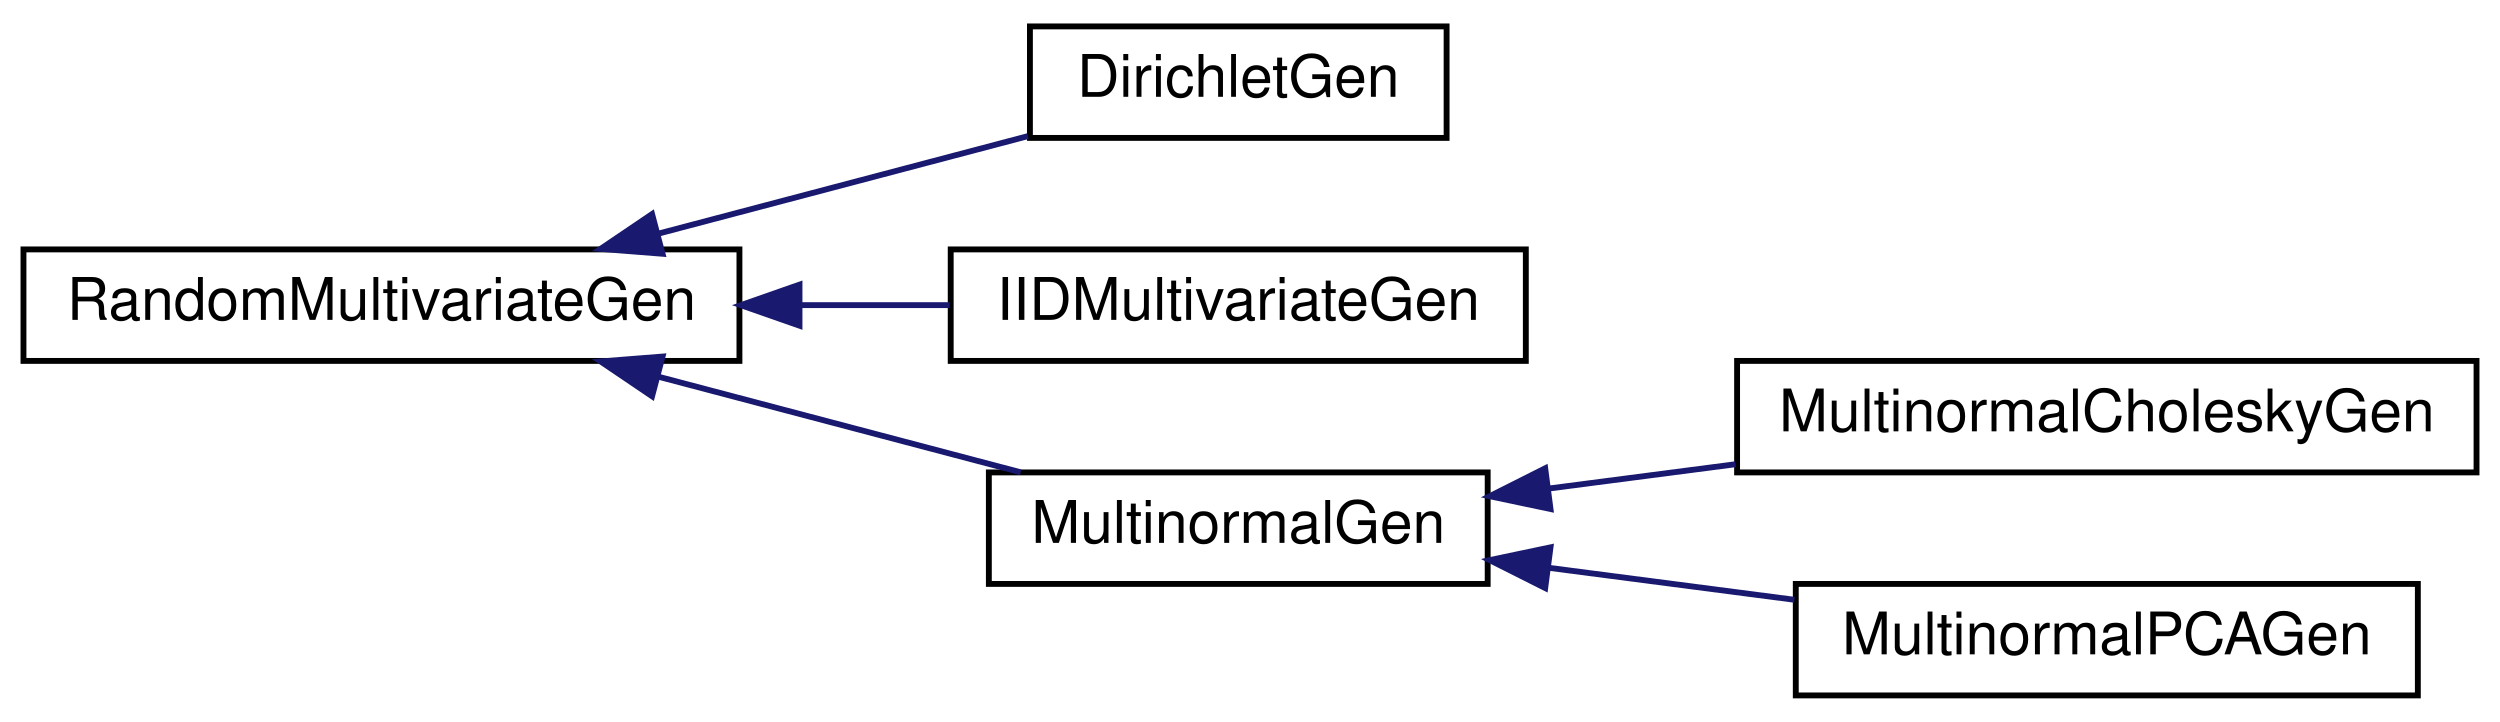
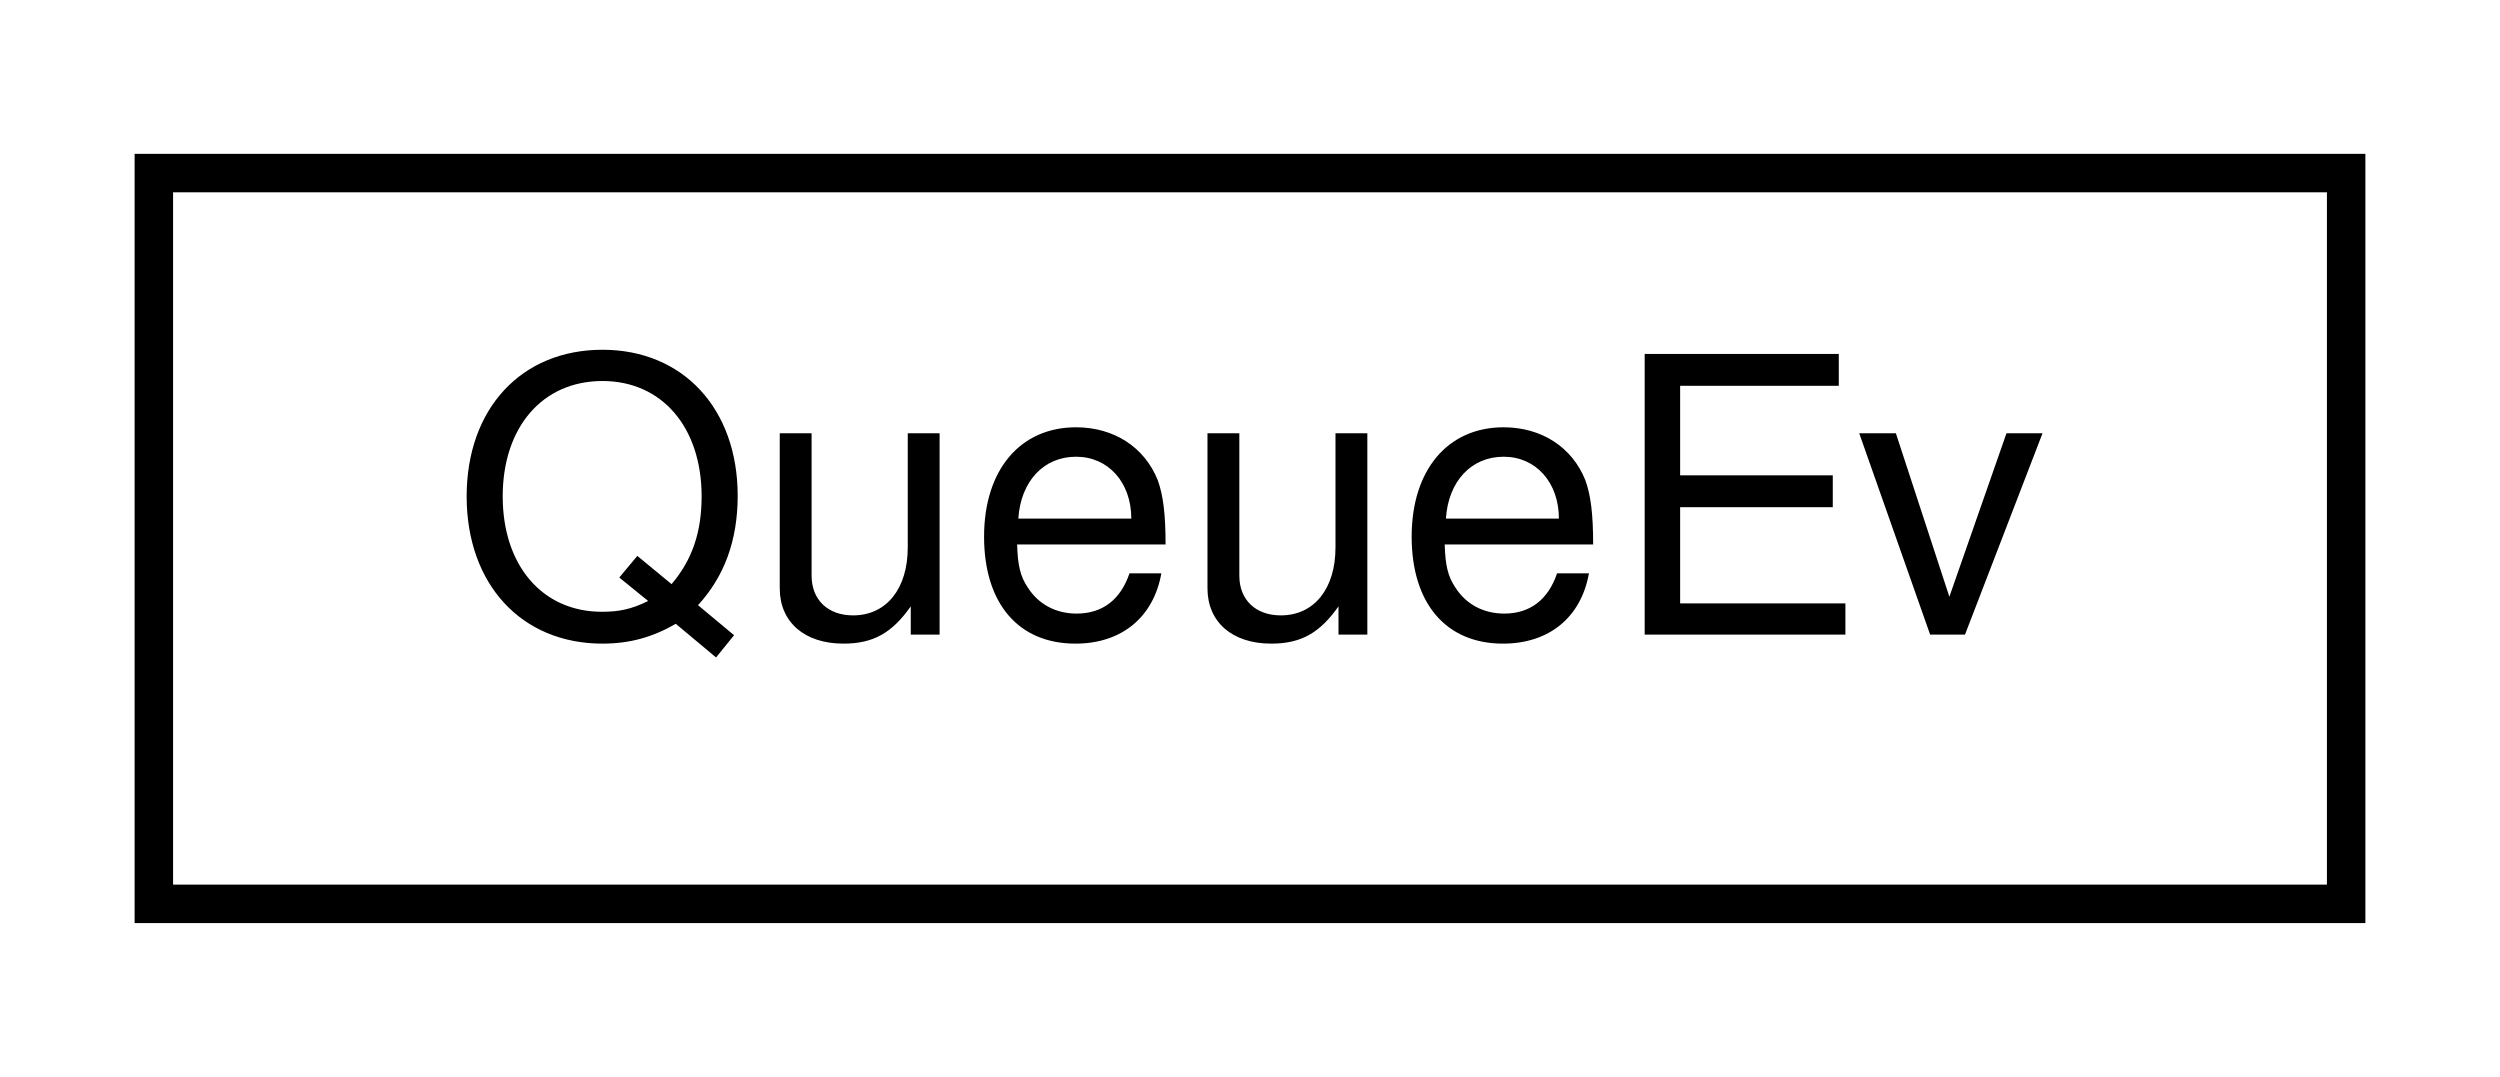
- <svg xmlns="http://www.w3.org/2000/svg" xmlns:xlink="http://www.w3.org/1999/xlink" width="426pt" height="123pt" viewBox="0.00 0.00 426.00 123.00">
-   <g id="graph0" class="graph" transform="scale(1 1) rotate(0) translate(4 119)">
+ <svg xmlns="http://www.w3.org/2000/svg" xmlns:xlink="http://www.w3.org/1999/xlink" width="65pt" height="28pt" viewBox="0.00 0.00 65.00 28.00">
+   <g id="graph0" class="graph" transform="scale(1 1) rotate(0) translate(4 24)">
    <g id="node1" class="node">
      <g id="a_node1">
-         <a xlink:href="classumontreal_1_1ssj_1_1randvarmulti_1_1RandomMultivariateGen.html" target="_top" xlink:title="This class is the multivariate counterpart of umontreal.ssj.randvar.RandomVariateGen. ">
-           <polygon fill="none" stroke="black" points="0,-57.5 0,-76.5 122,-76.5 122,-57.5 0,-57.5" />
-           <text text-anchor="middle" x="61" y="-64.5" font-family="Helvetica,sans-Serif" font-size="10.00">RandomMultivariateGen</text>
+         <a xlink:href="classtutorial_1_1QueueEv.html" target="_top" xlink:title="QueueEv">
+           <polygon fill="none" stroke="black" points="0,-0.5 0,-19.5 57,-19.5 57,-0.5 0,-0.5" />
+           <text text-anchor="middle" x="28.5" y="-7.5" font-family="Helvetica,sans-Serif" font-size="10.00">QueueEv</text>
        </a>
      </g>
    </g>
-     <g id="node2" class="node">
-       <g id="a_node2">
-         <a xlink:href="classumontreal_1_1ssj_1_1randvarmulti_1_1DirichletGen.html" target="_top" xlink:title="Extends RandomMultivariateGen for a Dirichlet   distribution. ">
-           <polygon fill="none" stroke="black" points="171.5,-95.5 171.5,-114.5 242.5,-114.5 242.5,-95.5 171.5,-95.5" />
-           <text text-anchor="middle" x="207" y="-102.5" font-family="Helvetica,sans-Serif" font-size="10.00">DirichletGen</text>
-         </a>
-       </g>
-     </g>
-     <g id="edge1" class="edge">
-       <path fill="none" stroke="midnightblue" d="M108.086,-79.162C128.542,-84.56 152.218,-90.808 171.165,-95.807" />
-       <polygon fill="midnightblue" stroke="midnightblue" points="108.899,-75.757 98.337,-76.589 107.113,-82.525 108.899,-75.757" />
-     </g>
-     <g id="node3" class="node">
-       <g id="a_node3">
-         <a xlink:href="classumontreal_1_1ssj_1_1randvarmulti_1_1IIDMultivariateGen.html" target="_top" xlink:title="Extends RandomMultivariateGen for a vector of independent identically distributed (i...">
-           <polygon fill="none" stroke="black" points="158,-57.5 158,-76.5 256,-76.5 256,-57.5 158,-57.5" />
-           <text text-anchor="middle" x="207" y="-64.5" font-family="Helvetica,sans-Serif" font-size="10.00">IIDMultivariateGen</text>
-         </a>
-       </g>
-     </g>
-     <g id="edge2" class="edge">
-       <path fill="none" stroke="midnightblue" d="M132.323,-67C140.955,-67 149.619,-67 157.819,-67" />
-       <polygon fill="midnightblue" stroke="midnightblue" points="132.235,-63.5 122.235,-67 132.235,-70.5 132.235,-63.5" />
-     </g>
-     <g id="node4" class="node">
-       <g id="a_node4">
-         <a xlink:href="classumontreal_1_1ssj_1_1randvarmulti_1_1MultinormalGen.html" target="_top" xlink:title="Extends RandomMultivariateGen for a multivariate normal (or multinormal) distribution  ...">
-           <polygon fill="none" stroke="black" points="164.5,-19.5 164.5,-38.5 249.5,-38.5 249.5,-19.5 164.5,-19.5" />
-           <text text-anchor="middle" x="207" y="-26.5" font-family="Helvetica,sans-Serif" font-size="10.00">MultinormalGen</text>
-         </a>
-       </g>
-     </g>
-     <g id="edge3" class="edge">
-       <path fill="none" stroke="midnightblue" d="M108.172,-54.816C128.164,-49.54 151.219,-43.456 169.924,-38.52" />
-       <polygon fill="midnightblue" stroke="midnightblue" points="107.113,-51.475 98.337,-57.411 108.899,-58.243 107.113,-51.475" />
-     </g>
-     <g id="node5" class="node">
-       <g id="a_node5">
-         <a xlink:href="classumontreal_1_1ssj_1_1randvarmulti_1_1MultinormalCholeskyGen.html" target="_top" xlink:title="Extends MultinormalGen for a multivariate normal distribution  , generated via a Cholesky decomposit...">
-           <polygon fill="none" stroke="black" points="292,-38.5 292,-57.5 418,-57.5 418,-38.5 292,-38.5" />
-           <text text-anchor="middle" x="355" y="-45.5" font-family="Helvetica,sans-Serif" font-size="10.00">MultinormalCholeskyGen</text>
-         </a>
-       </g>
-     </g>
-     <g id="edge4" class="edge">
-       <path fill="none" stroke="midnightblue" d="M259.906,-35.755C270.214,-37.096 281.135,-38.517 291.746,-39.898" />
-       <polygon fill="midnightblue" stroke="midnightblue" points="260.206,-32.264 249.838,-34.445 259.302,-39.206 260.206,-32.264" />
-     </g>
-     <g id="node6" class="node">
-       <g id="a_node6">
-         <a xlink:href="classumontreal_1_1ssj_1_1randvarmulti_1_1MultinormalPCAGen.html" target="_top" xlink:title="Extends MultinormalGen for a multivariate normal distribution  , generated via the method of princip...">
-           <polygon fill="none" stroke="black" points="302,-0.5 302,-19.5 408,-19.5 408,-0.5 302,-0.5" />
-           <text text-anchor="middle" x="355" y="-7.5" font-family="Helvetica,sans-Serif" font-size="10.00">MultinormalPCAGen</text>
-         </a>
-       </g>
-     </g>
-     <g id="edge5" class="edge">
-       <path fill="none" stroke="midnightblue" d="M259.973,-22.236C273.542,-20.471 288.171,-18.567 301.755,-16.799" />
-       <polygon fill="midnightblue" stroke="midnightblue" points="259.302,-18.794 249.838,-23.555 260.206,-25.735 259.302,-18.794" />
-     </g>
  </g>
</svg>
